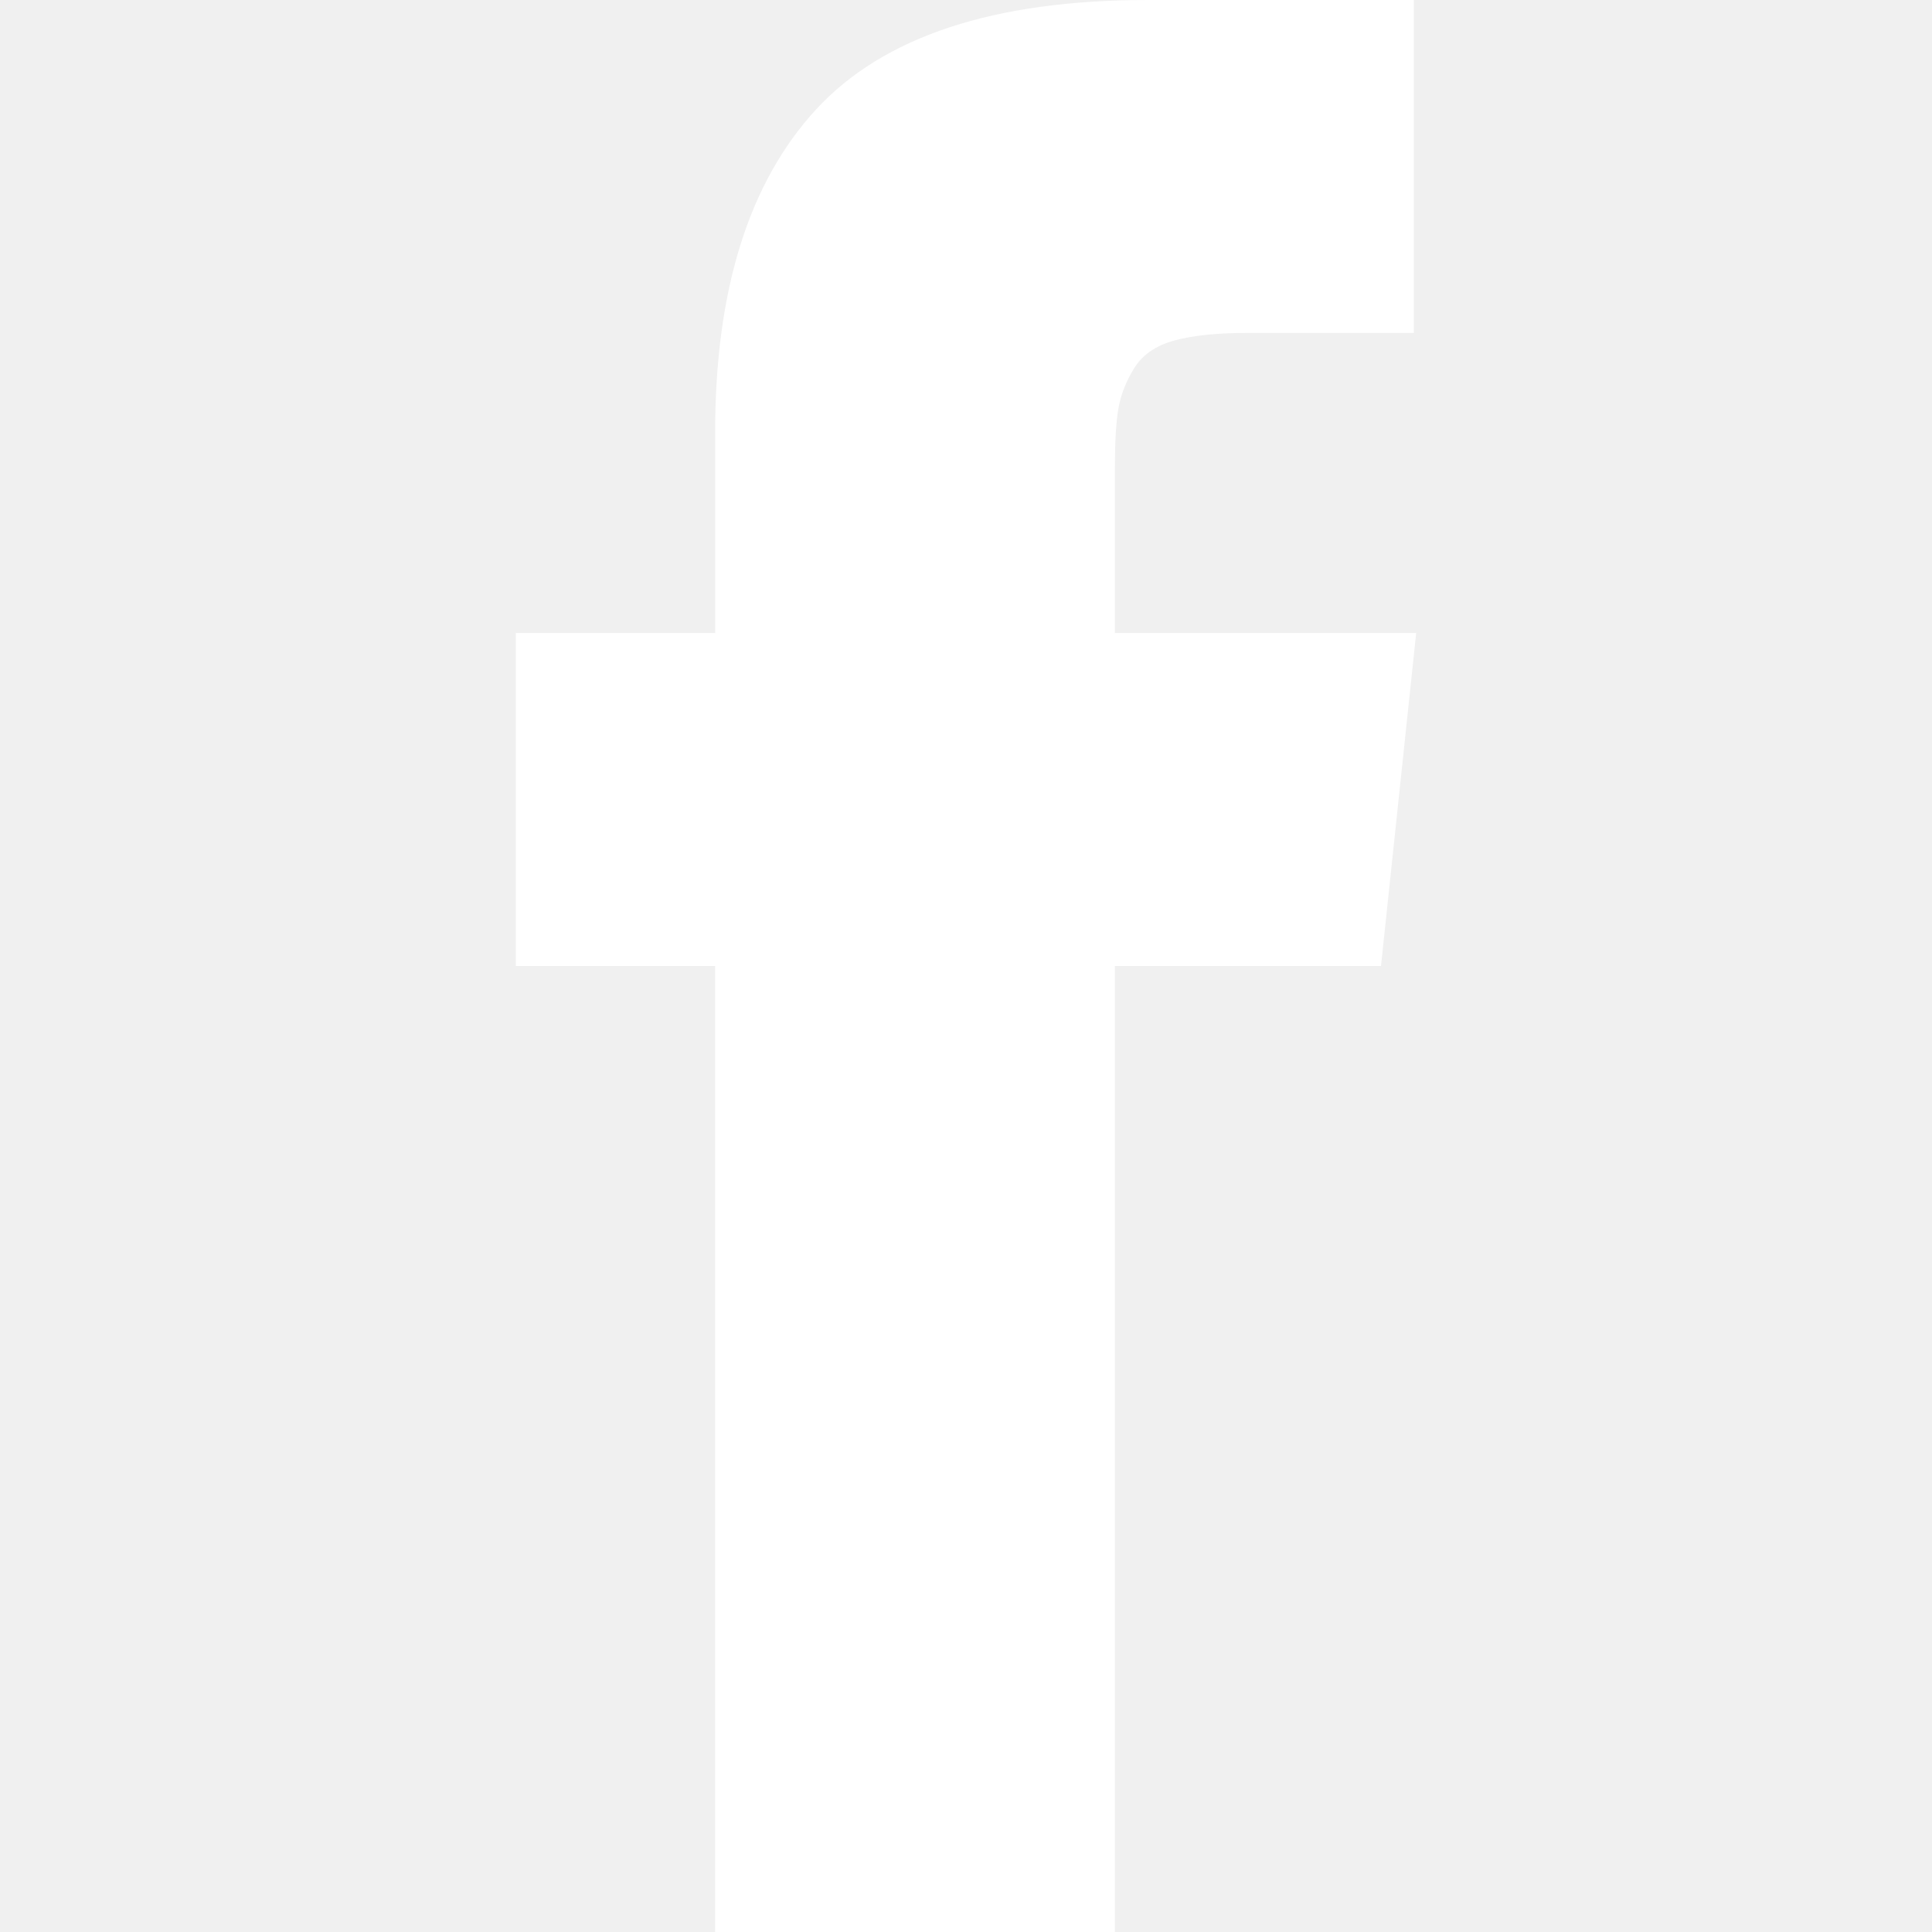
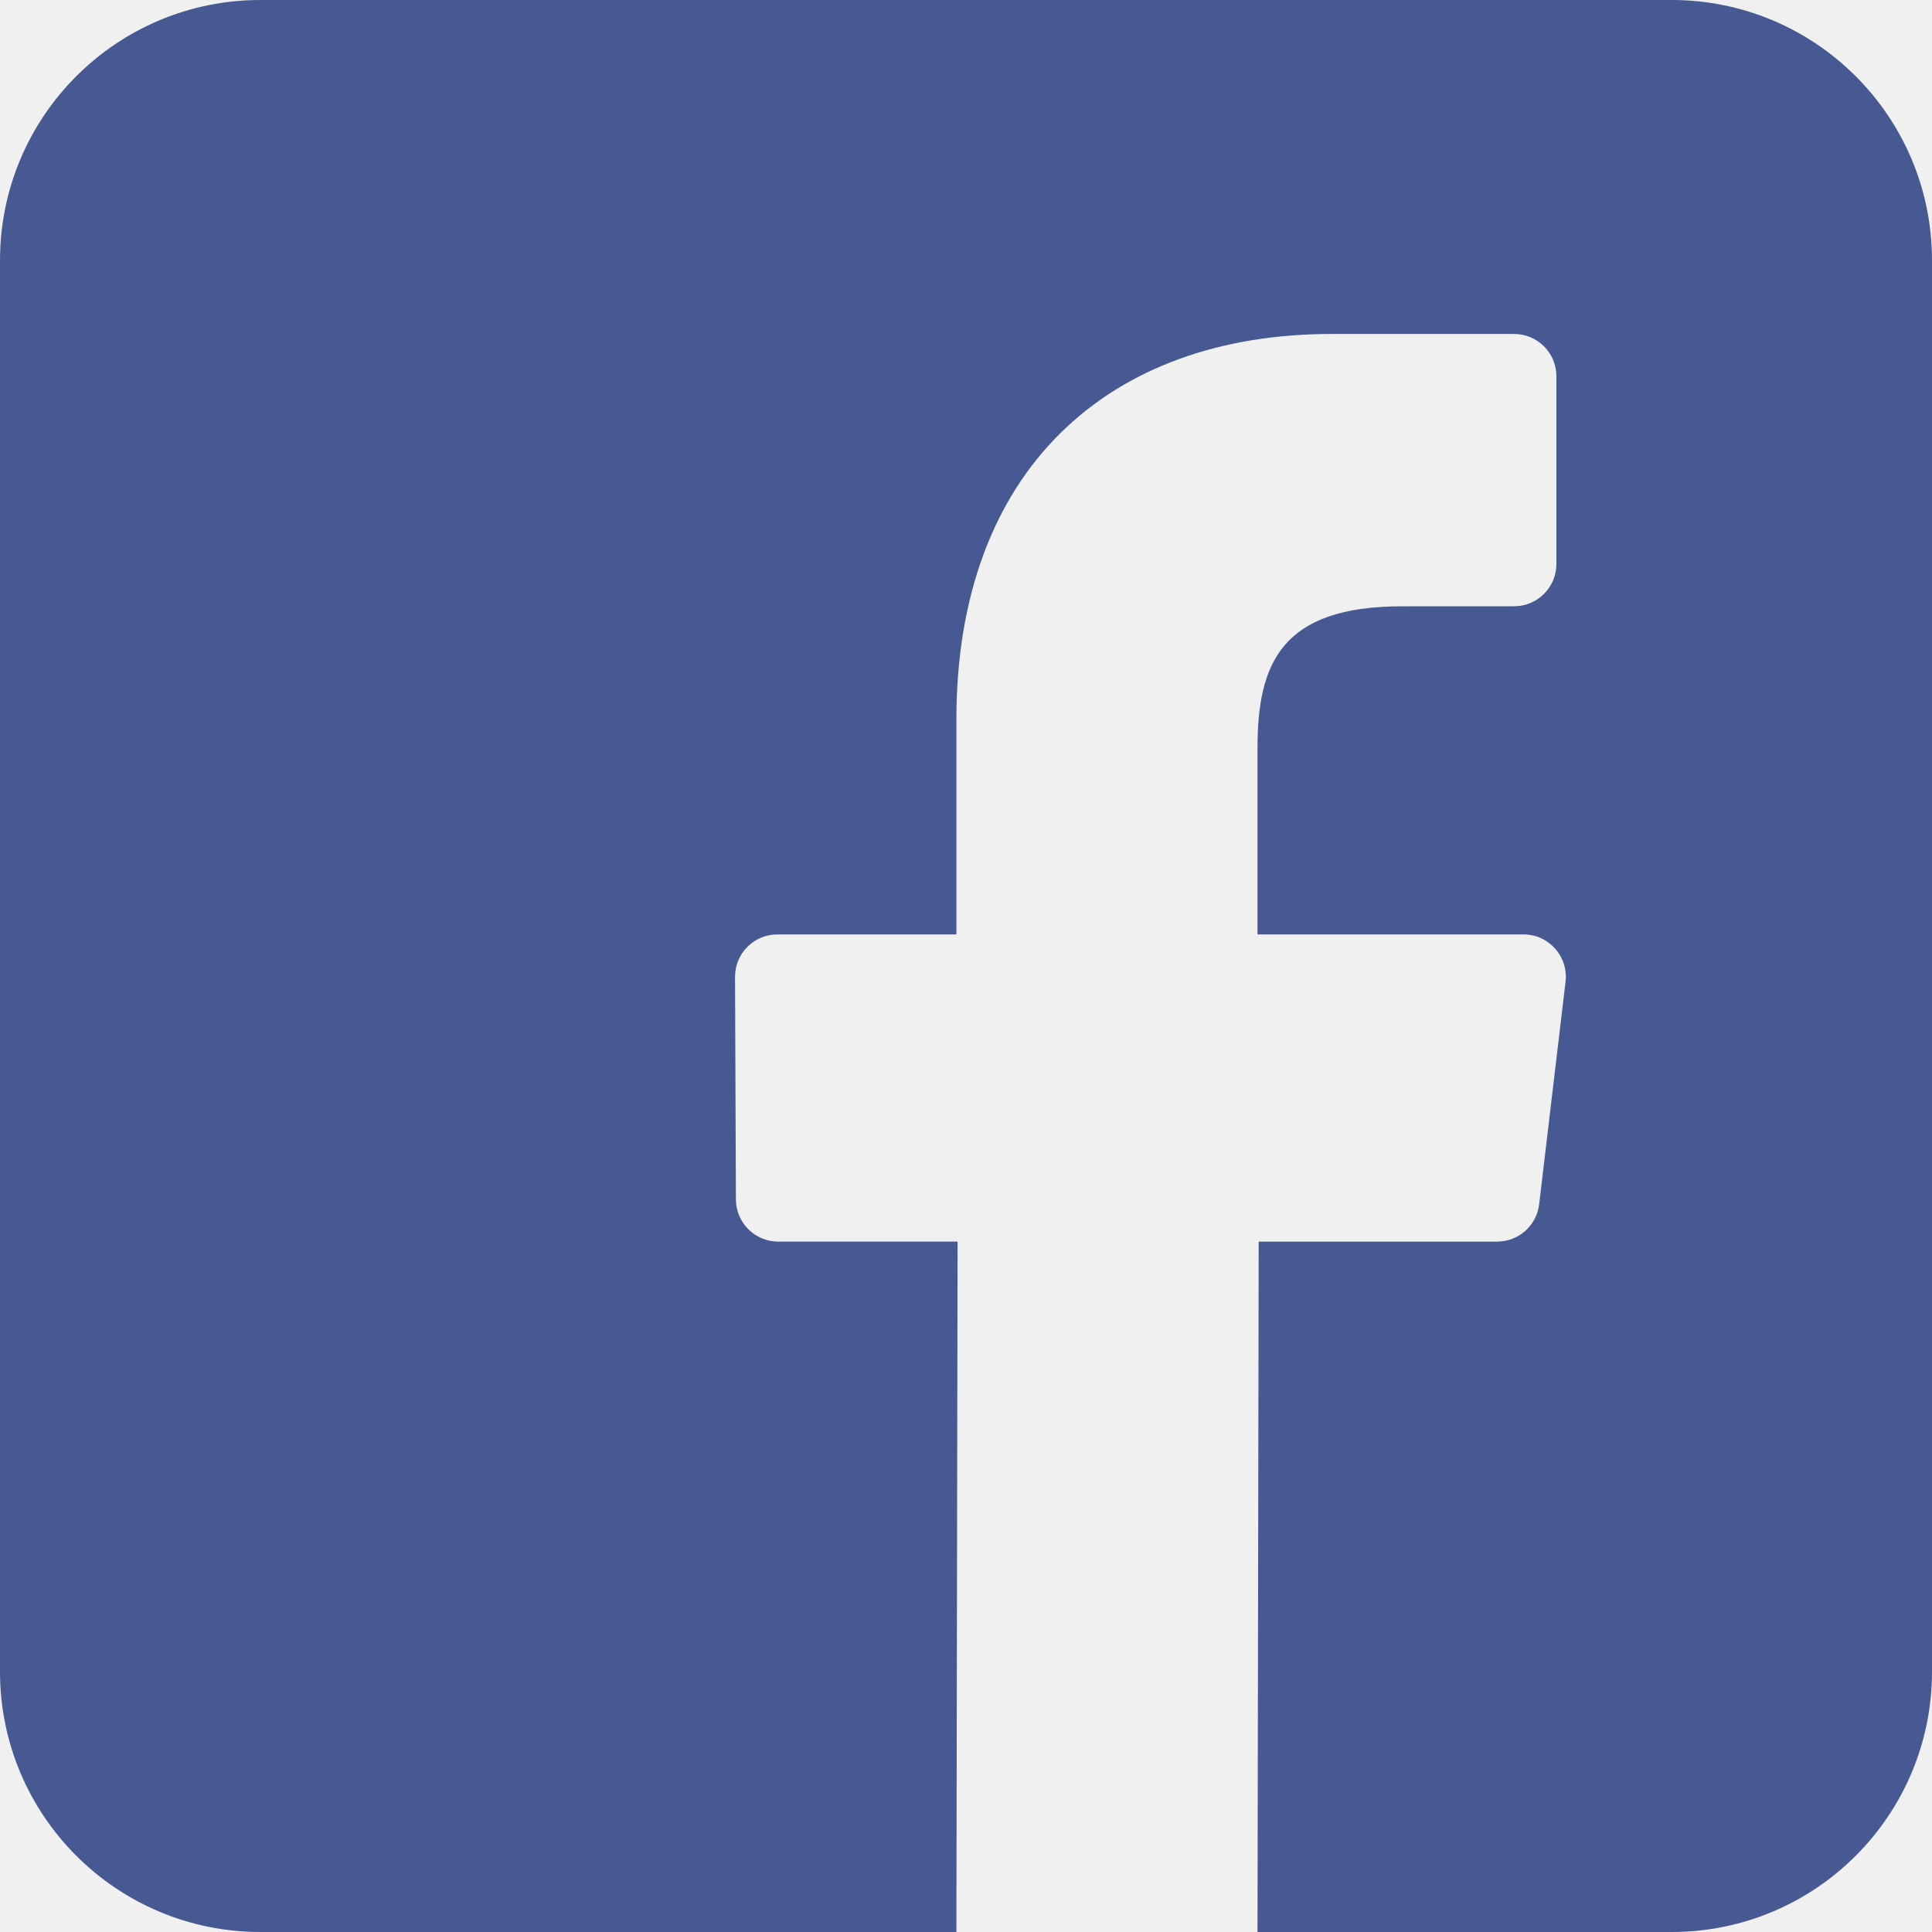
- <svg xmlns="http://www.w3.org/2000/svg" version="1.1" id="Capa_1" x="0px" y="0px" width="512px" height="512px" viewBox="0 0 470.513 470.513" style="enable-background:new 0 0 470.513 470.513;" xml:space="preserve">
-   <g>
-     <path d="M271.521,154.17v-40.541c0-6.086,0.28-10.8,0.849-14.13c0.567-3.335,1.857-6.615,3.859-9.853   c1.999-3.236,5.236-5.47,9.706-6.708c4.476-1.24,10.424-1.858,17.85-1.858h40.539V0h-64.809c-37.5,0-64.433,8.897-80.803,26.691   c-16.368,17.798-24.551,44.014-24.551,78.658v48.82h-48.542v81.086h48.539v235.256h97.362V235.256h64.805l8.566-81.086H271.521z" fill="#FFFFFF" />
-   </g>
+ <svg xmlns="http://www.w3.org/2000/svg" version="1.1" id="Layer_1" x="0px" y="0px" viewBox="0 0 408.788 408.788" style="enable-background:new 0 0 408.788 408.788;" xml:space="preserve">
+   <path style="fill:#475993;" d="M353.701,0H55.087C24.665,0,0.002,24.662,0.002,55.085v298.616c0,30.423,24.662,55.085,55.085,55.085  h147.275l0.251-146.078h-37.951c-4.932,0-8.935-3.988-8.954-8.92l-0.182-47.087c-0.019-4.959,3.996-8.989,8.955-8.989h37.882  v-45.498c0-52.8,32.247-81.55,79.348-81.55h38.65c4.945,0,8.955,4.009,8.955,8.955v39.704c0,4.944-4.007,8.952-8.95,8.955  l-23.719,0.011c-25.615,0-30.575,12.172-30.575,30.035v39.389h56.285c5.363,0,9.524,4.683,8.892,10.009l-5.581,47.087  c-0.534,4.506-4.355,7.901-8.892,7.901h-50.453l-0.251,146.078h87.631c30.422,0,55.084-24.662,55.084-55.084V55.085  C408.786,24.662,384.124,0,353.701,0z" />
  <g>
</g>
  <g>
</g>
  <g>
</g>
  <g>
</g>
  <g>
</g>
  <g>
</g>
  <g>
</g>
  <g>
</g>
  <g>
</g>
  <g>
</g>
  <g>
</g>
  <g>
</g>
  <g>
</g>
  <g>
</g>
  <g>
</g>
</svg>
